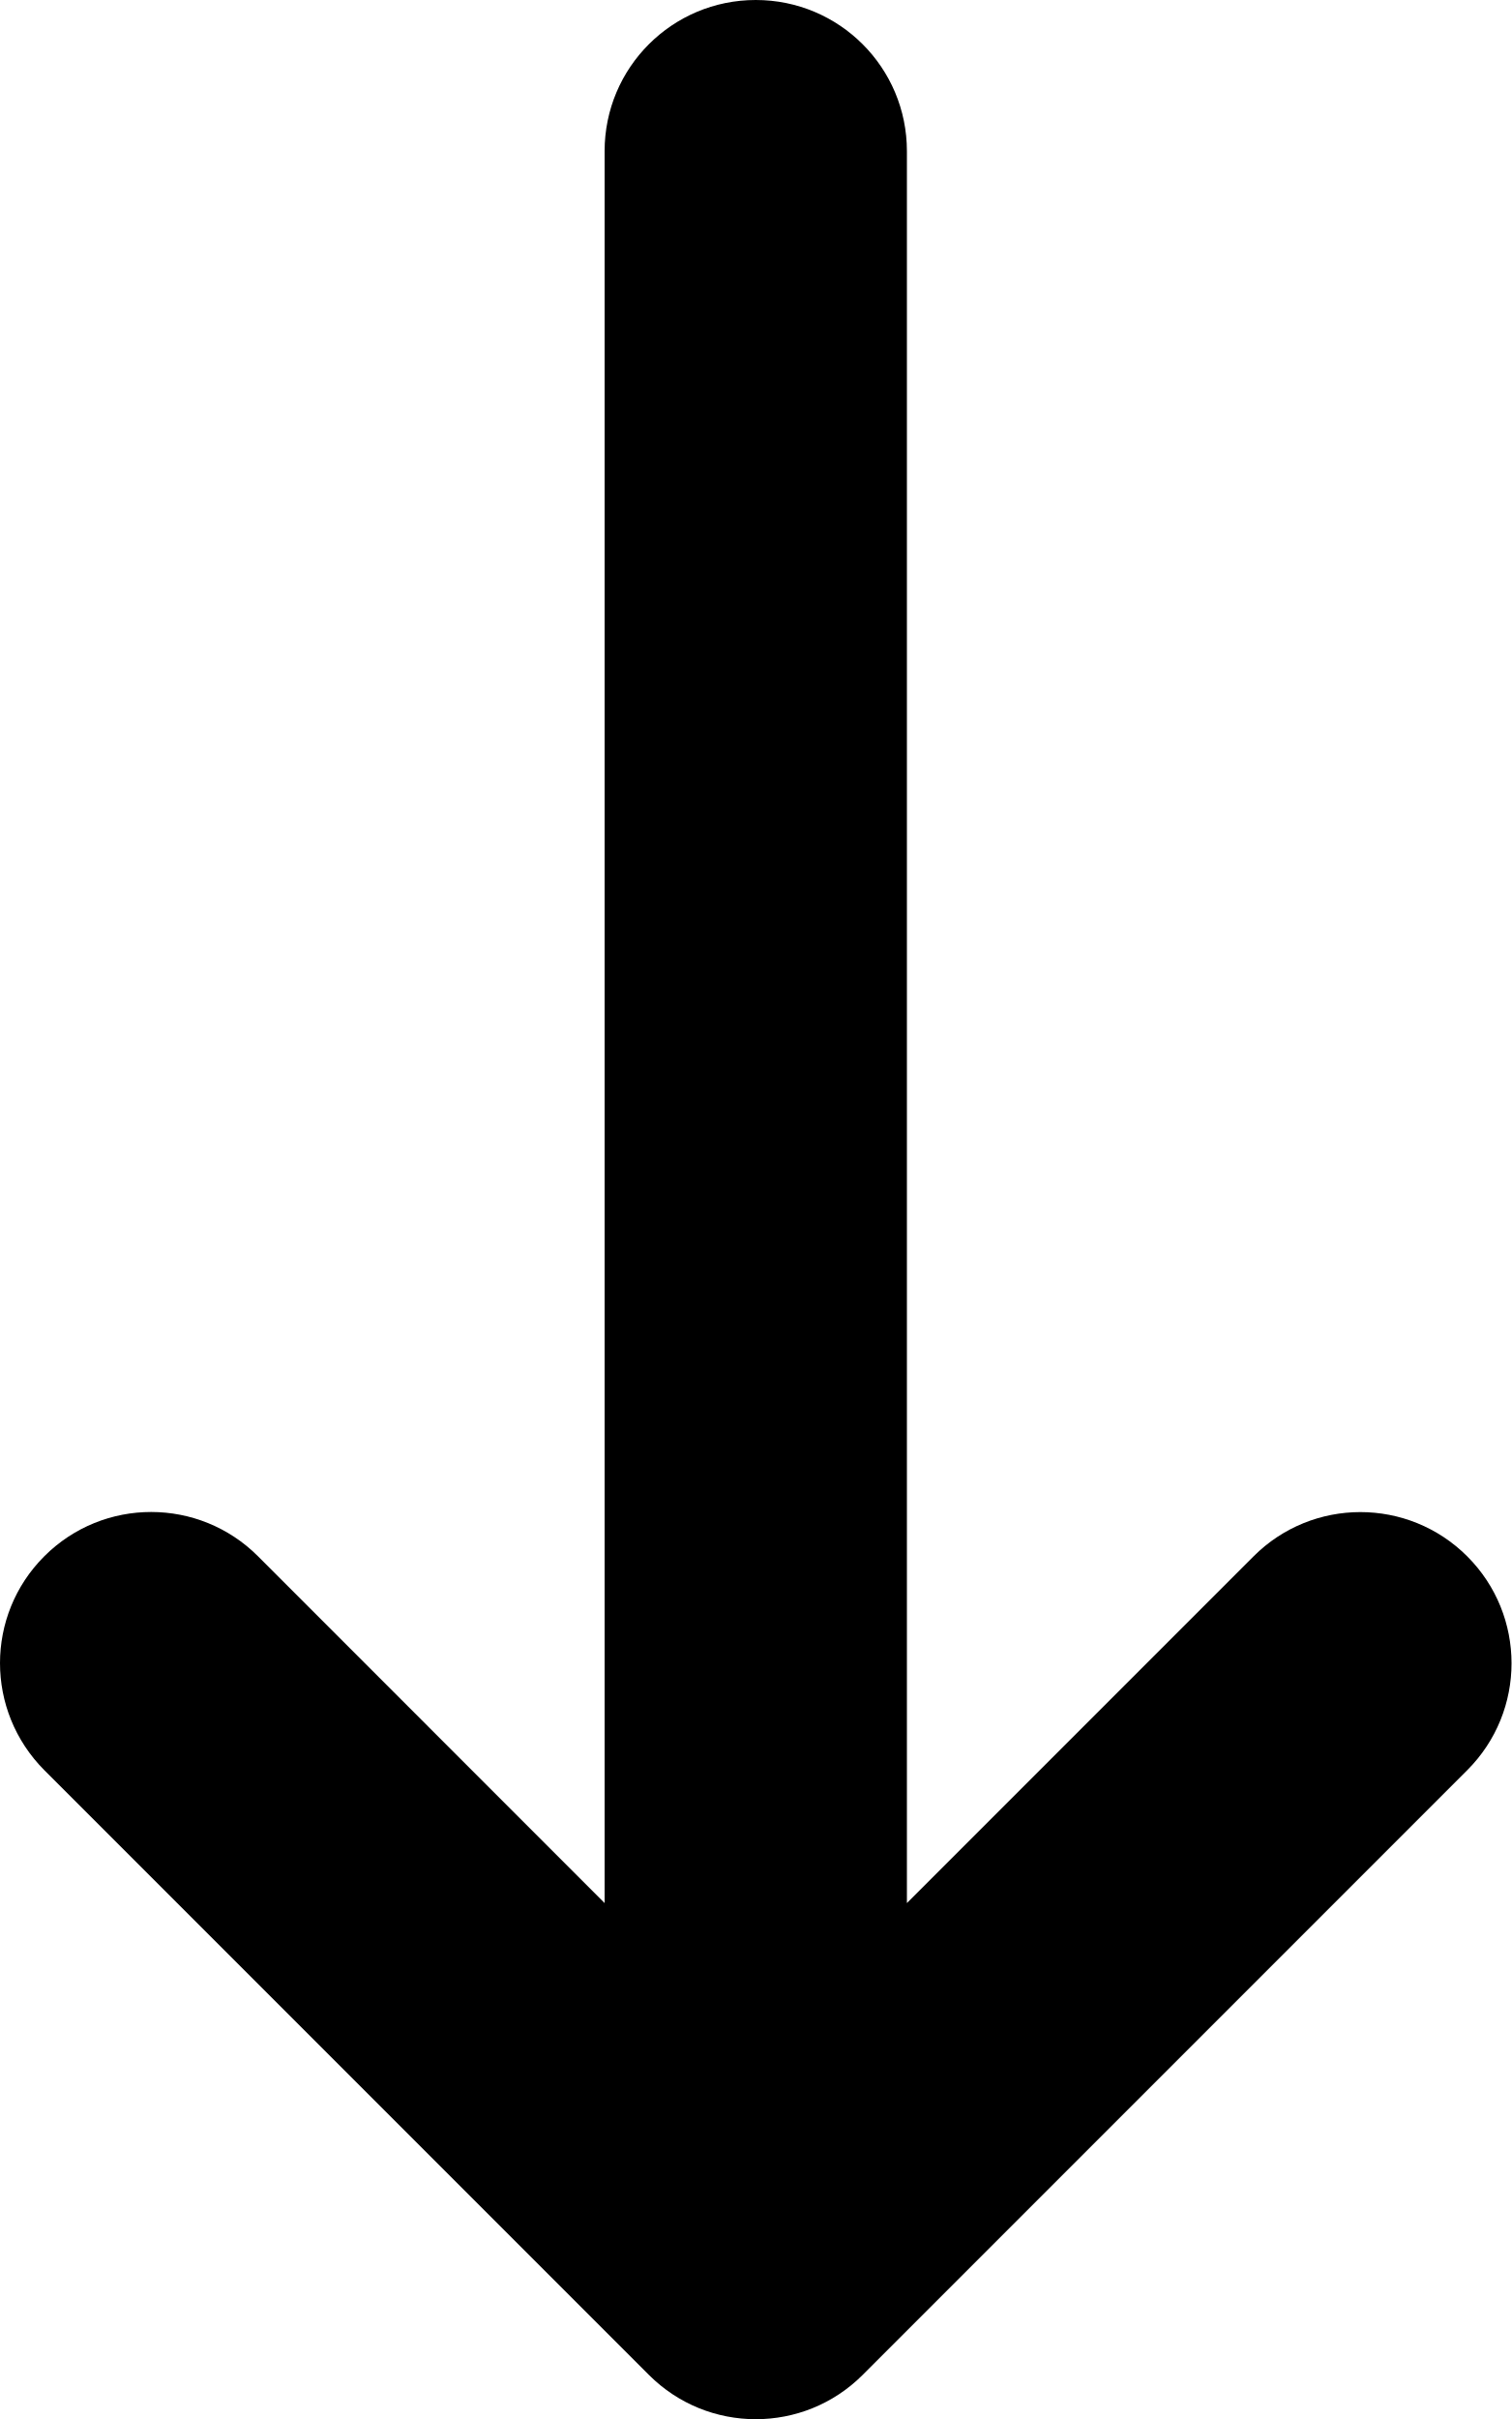
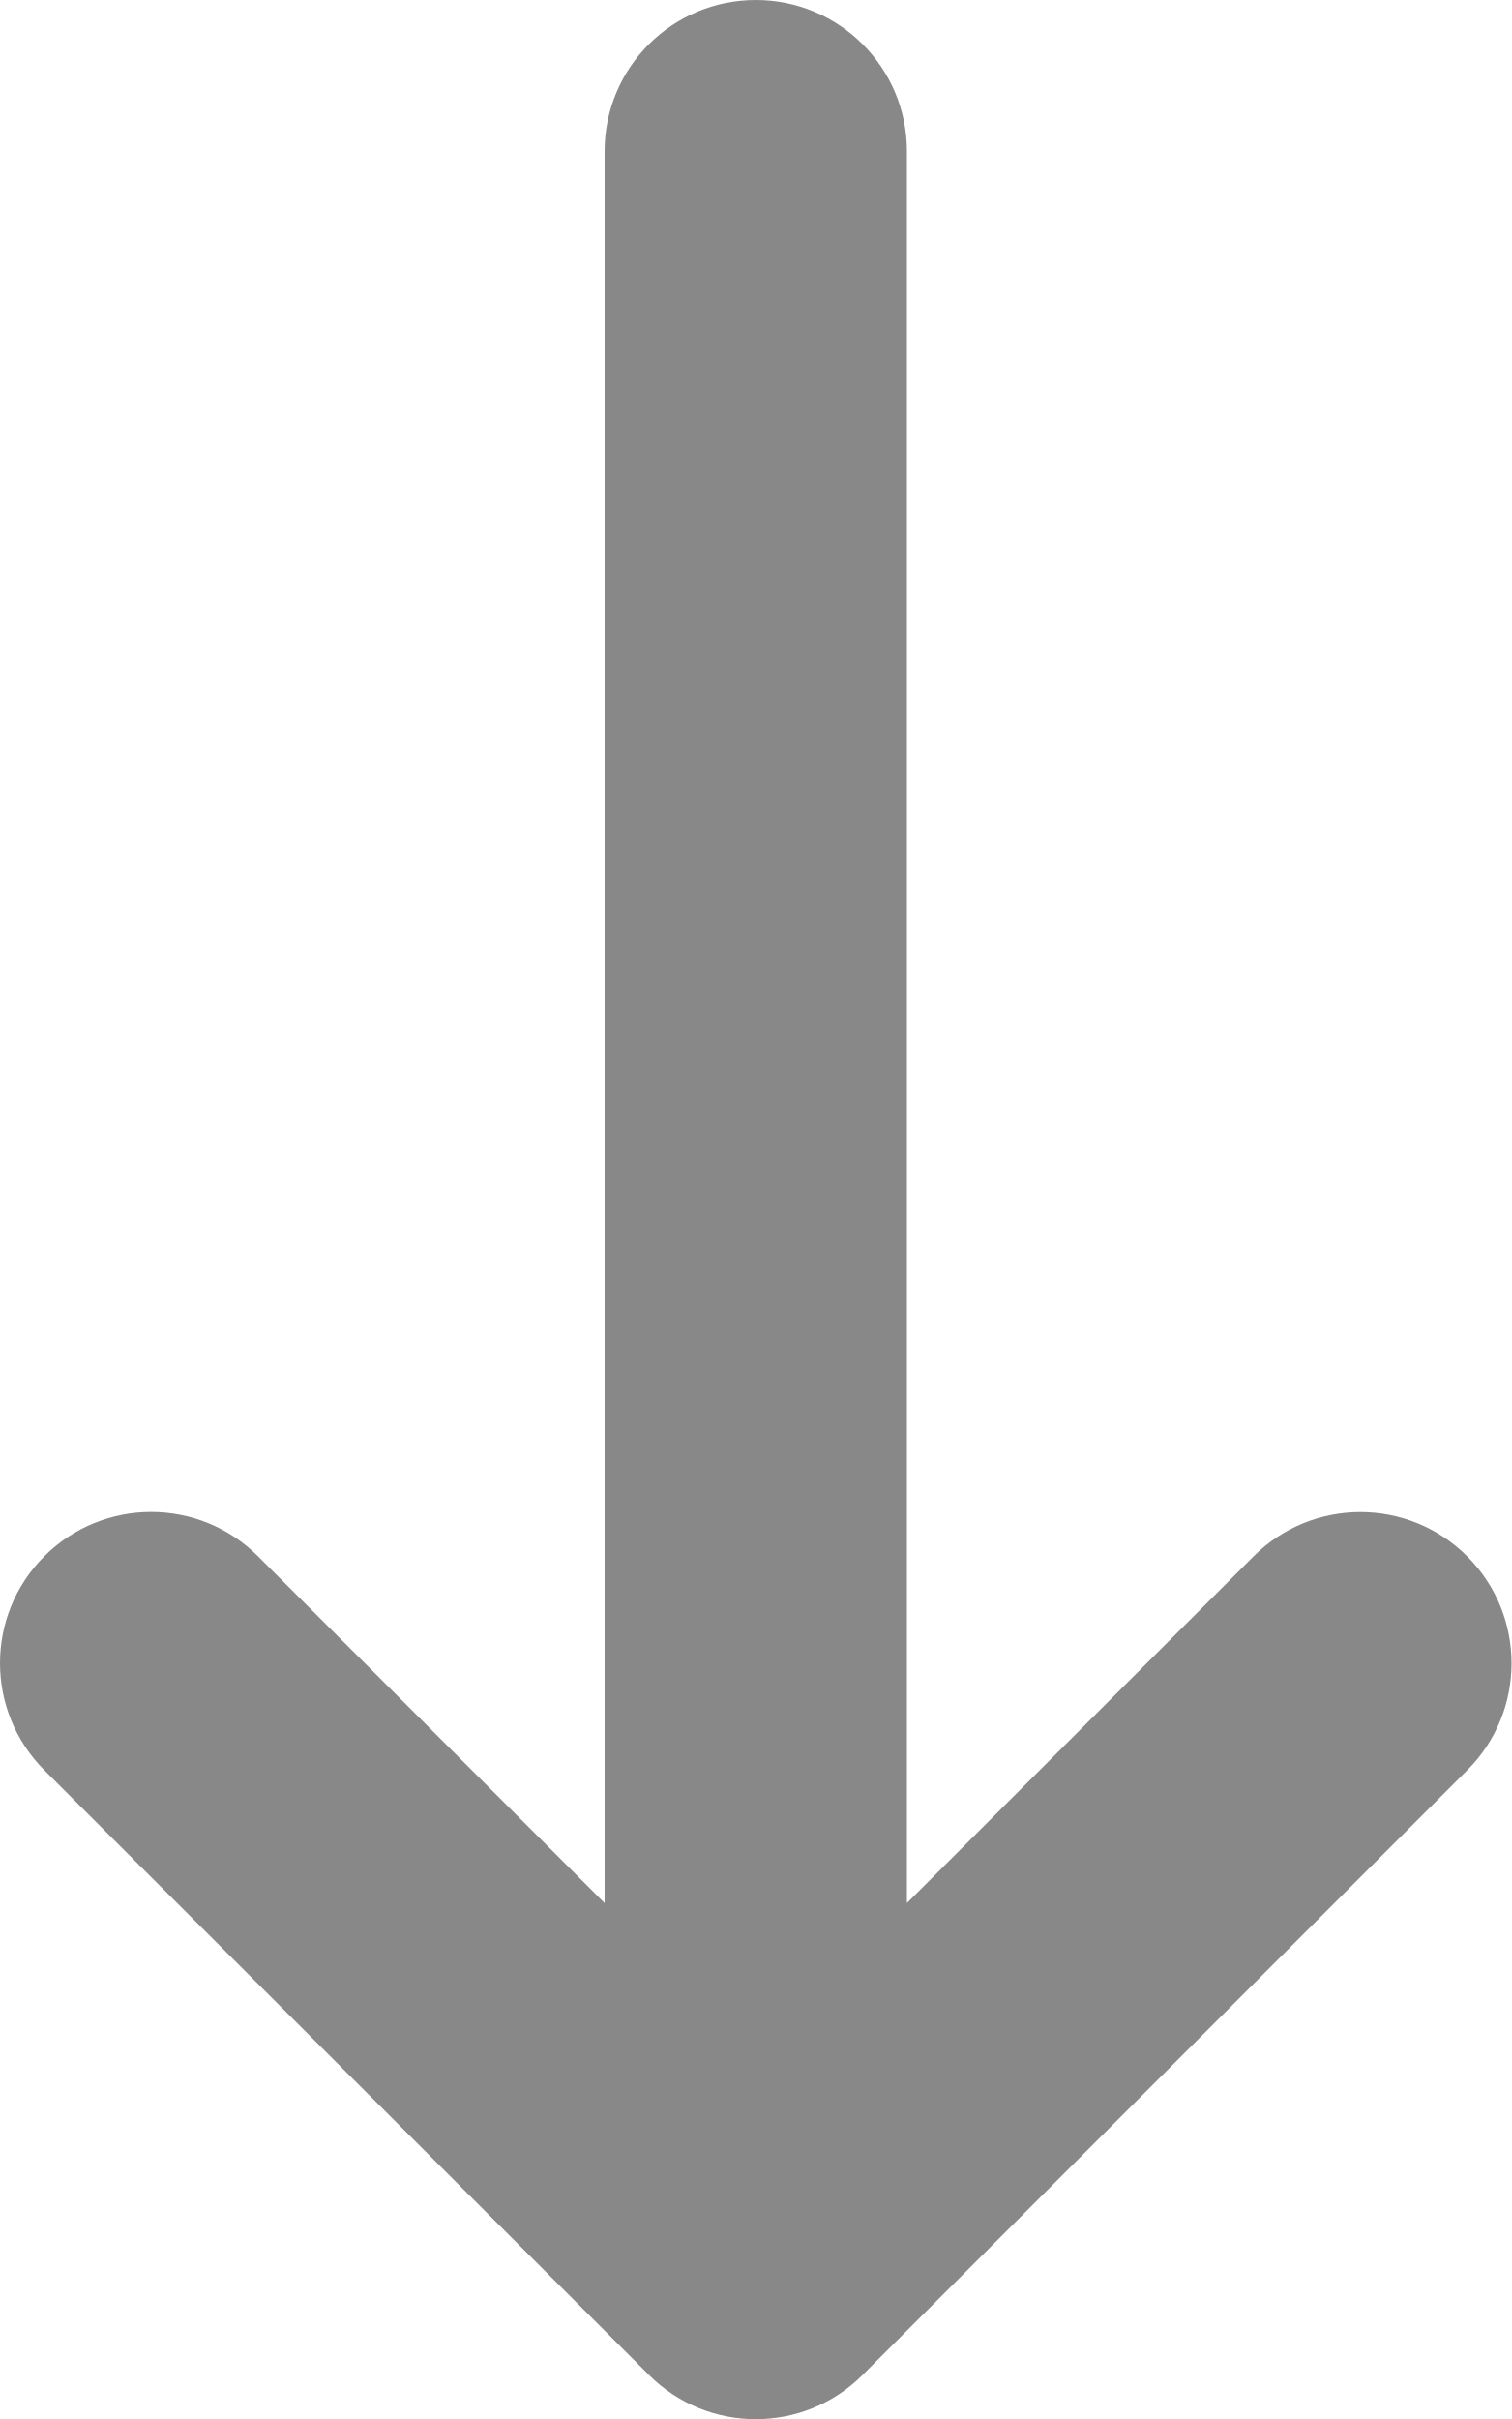
- <svg xmlns="http://www.w3.org/2000/svg" viewBox="0 0 320 512">
+ <svg xmlns="http://www.w3.org/2000/svg" fill="#888" viewBox="0 0 320 512">
  <path d="M9.375 329.4c12.51-12.51 32.76-12.49 45.25 0L128 402.8V32c0-17.69 14.31-32 32-32s32 14.31 32 32v370.8l73.38-73.38c12.5-12.5 32.75-12.5 45.25 0s12.5 32.75 0 45.25l-128 128c-12.5 12.5-32.75 12.5-45.25 0l-128-128C-3.125 362.1-3.125 341.9 9.375 329.4z" />
</svg>
